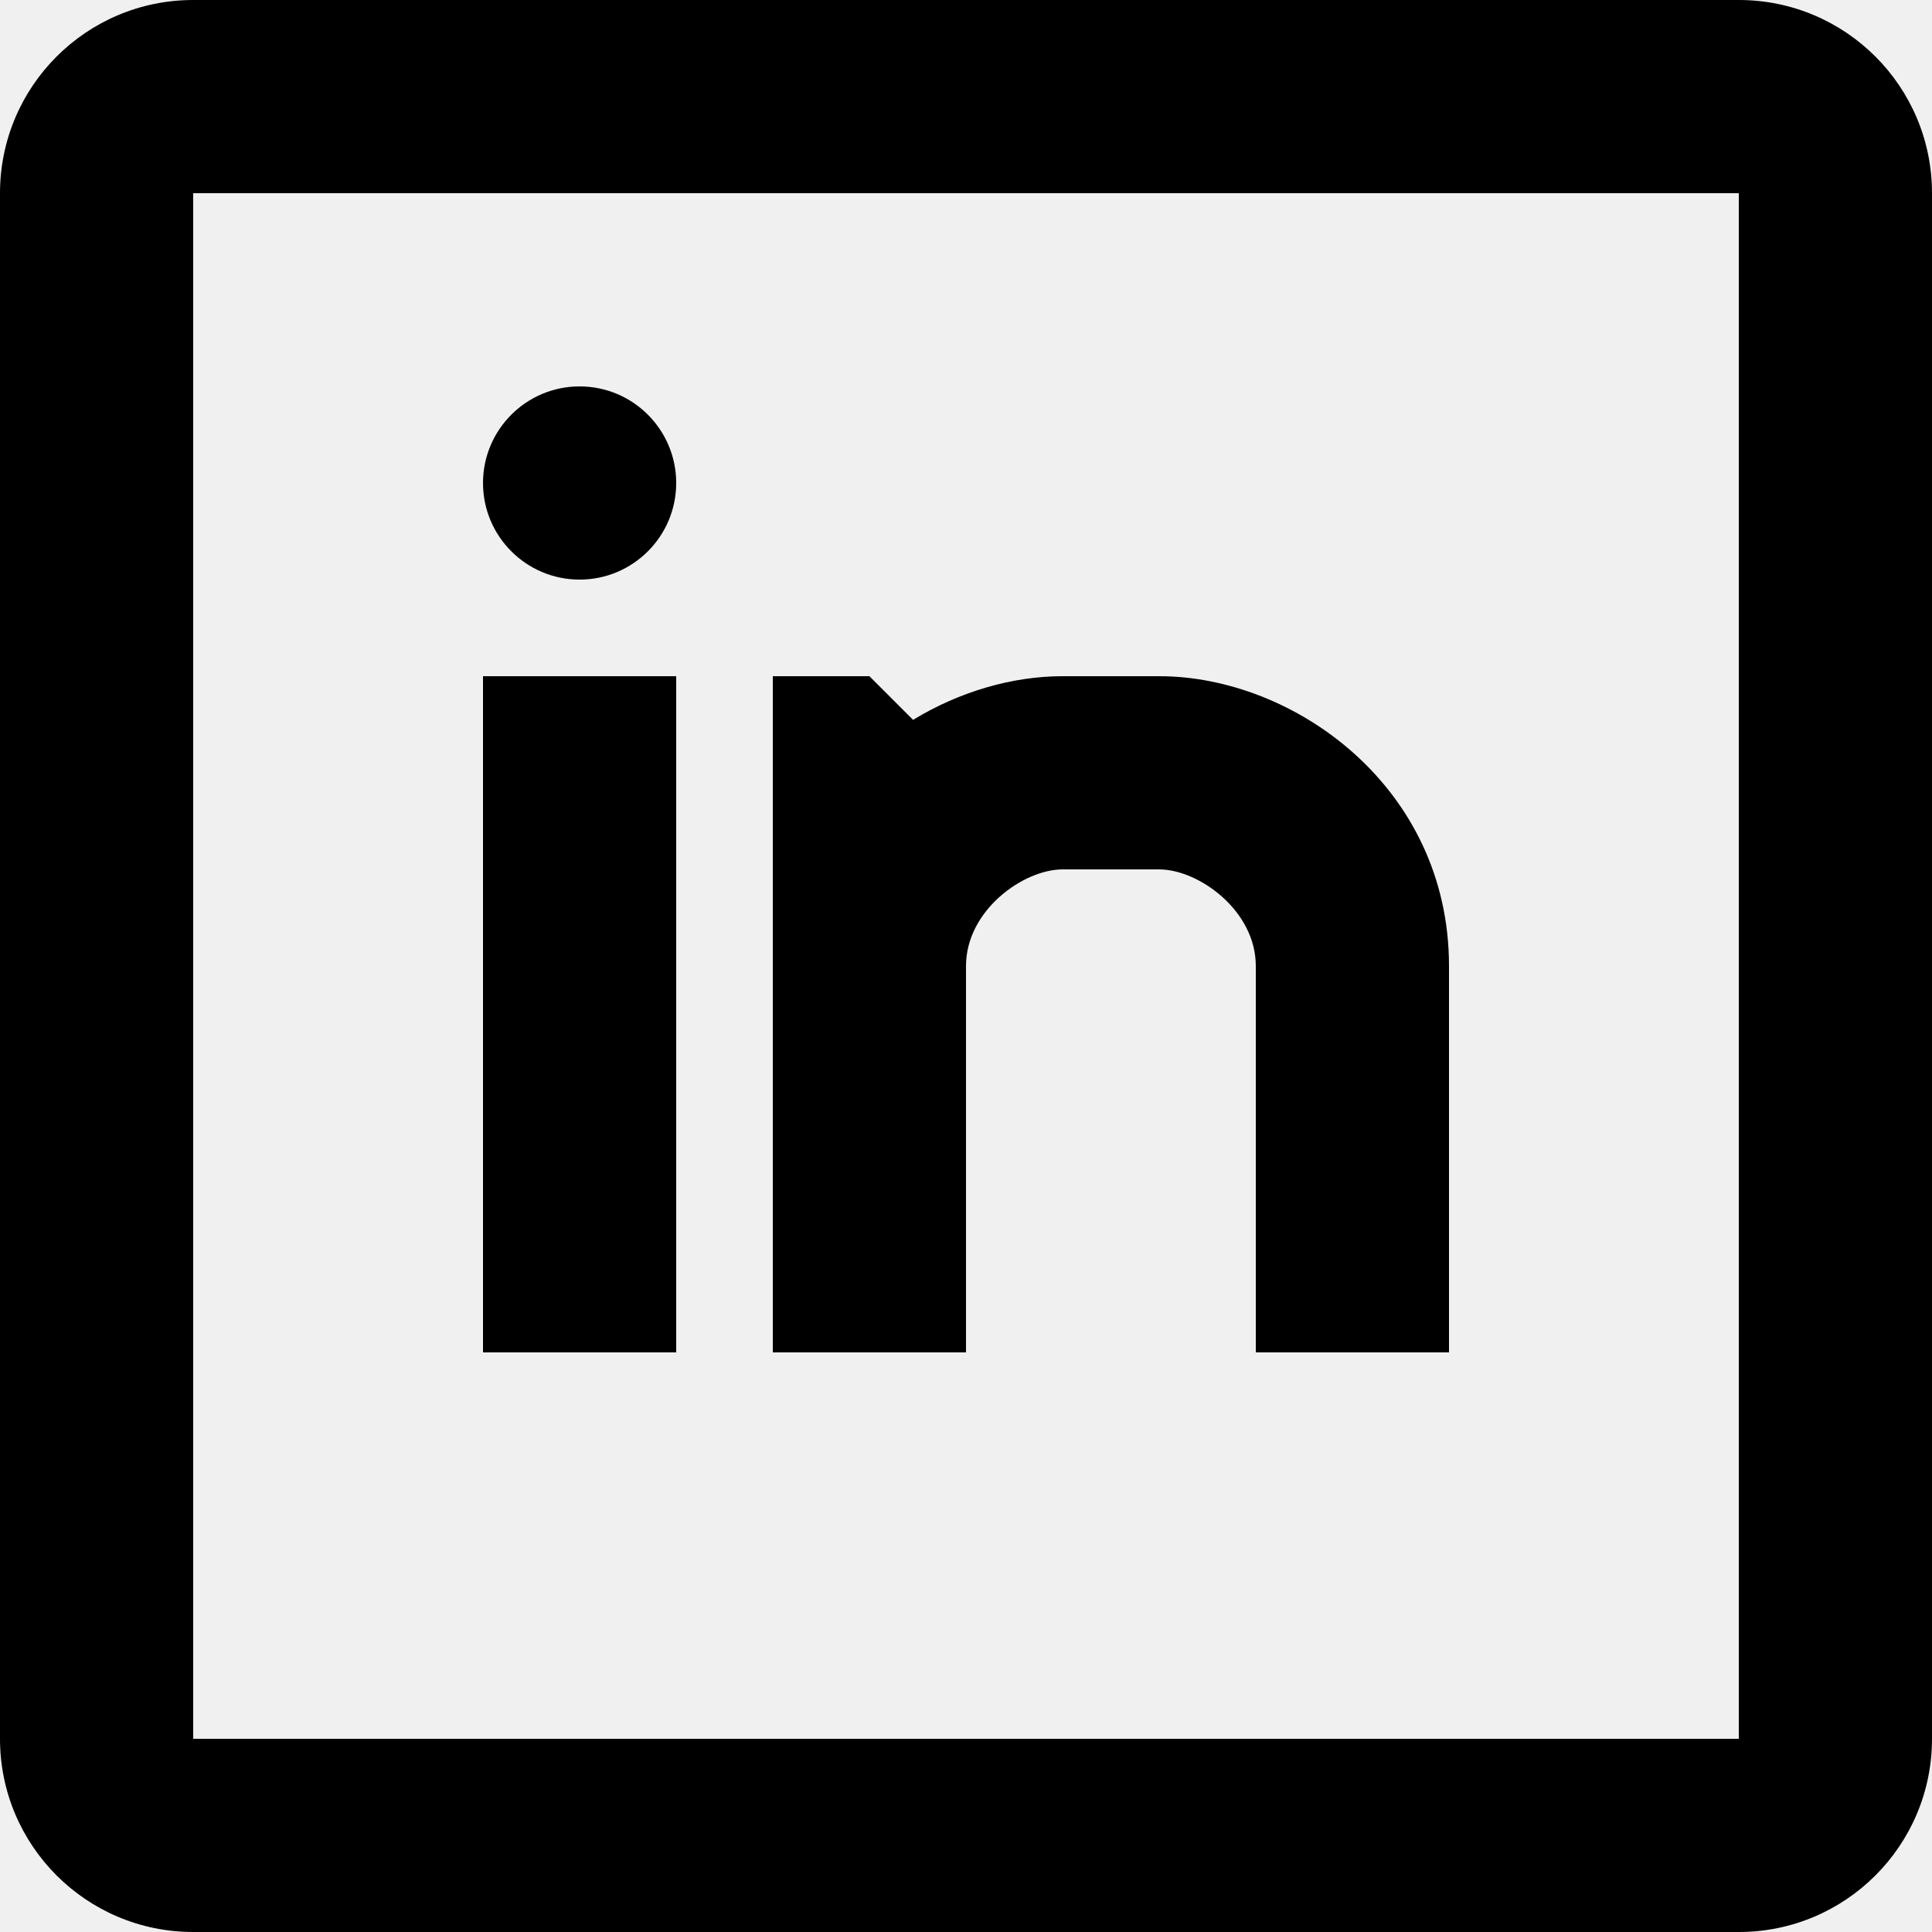
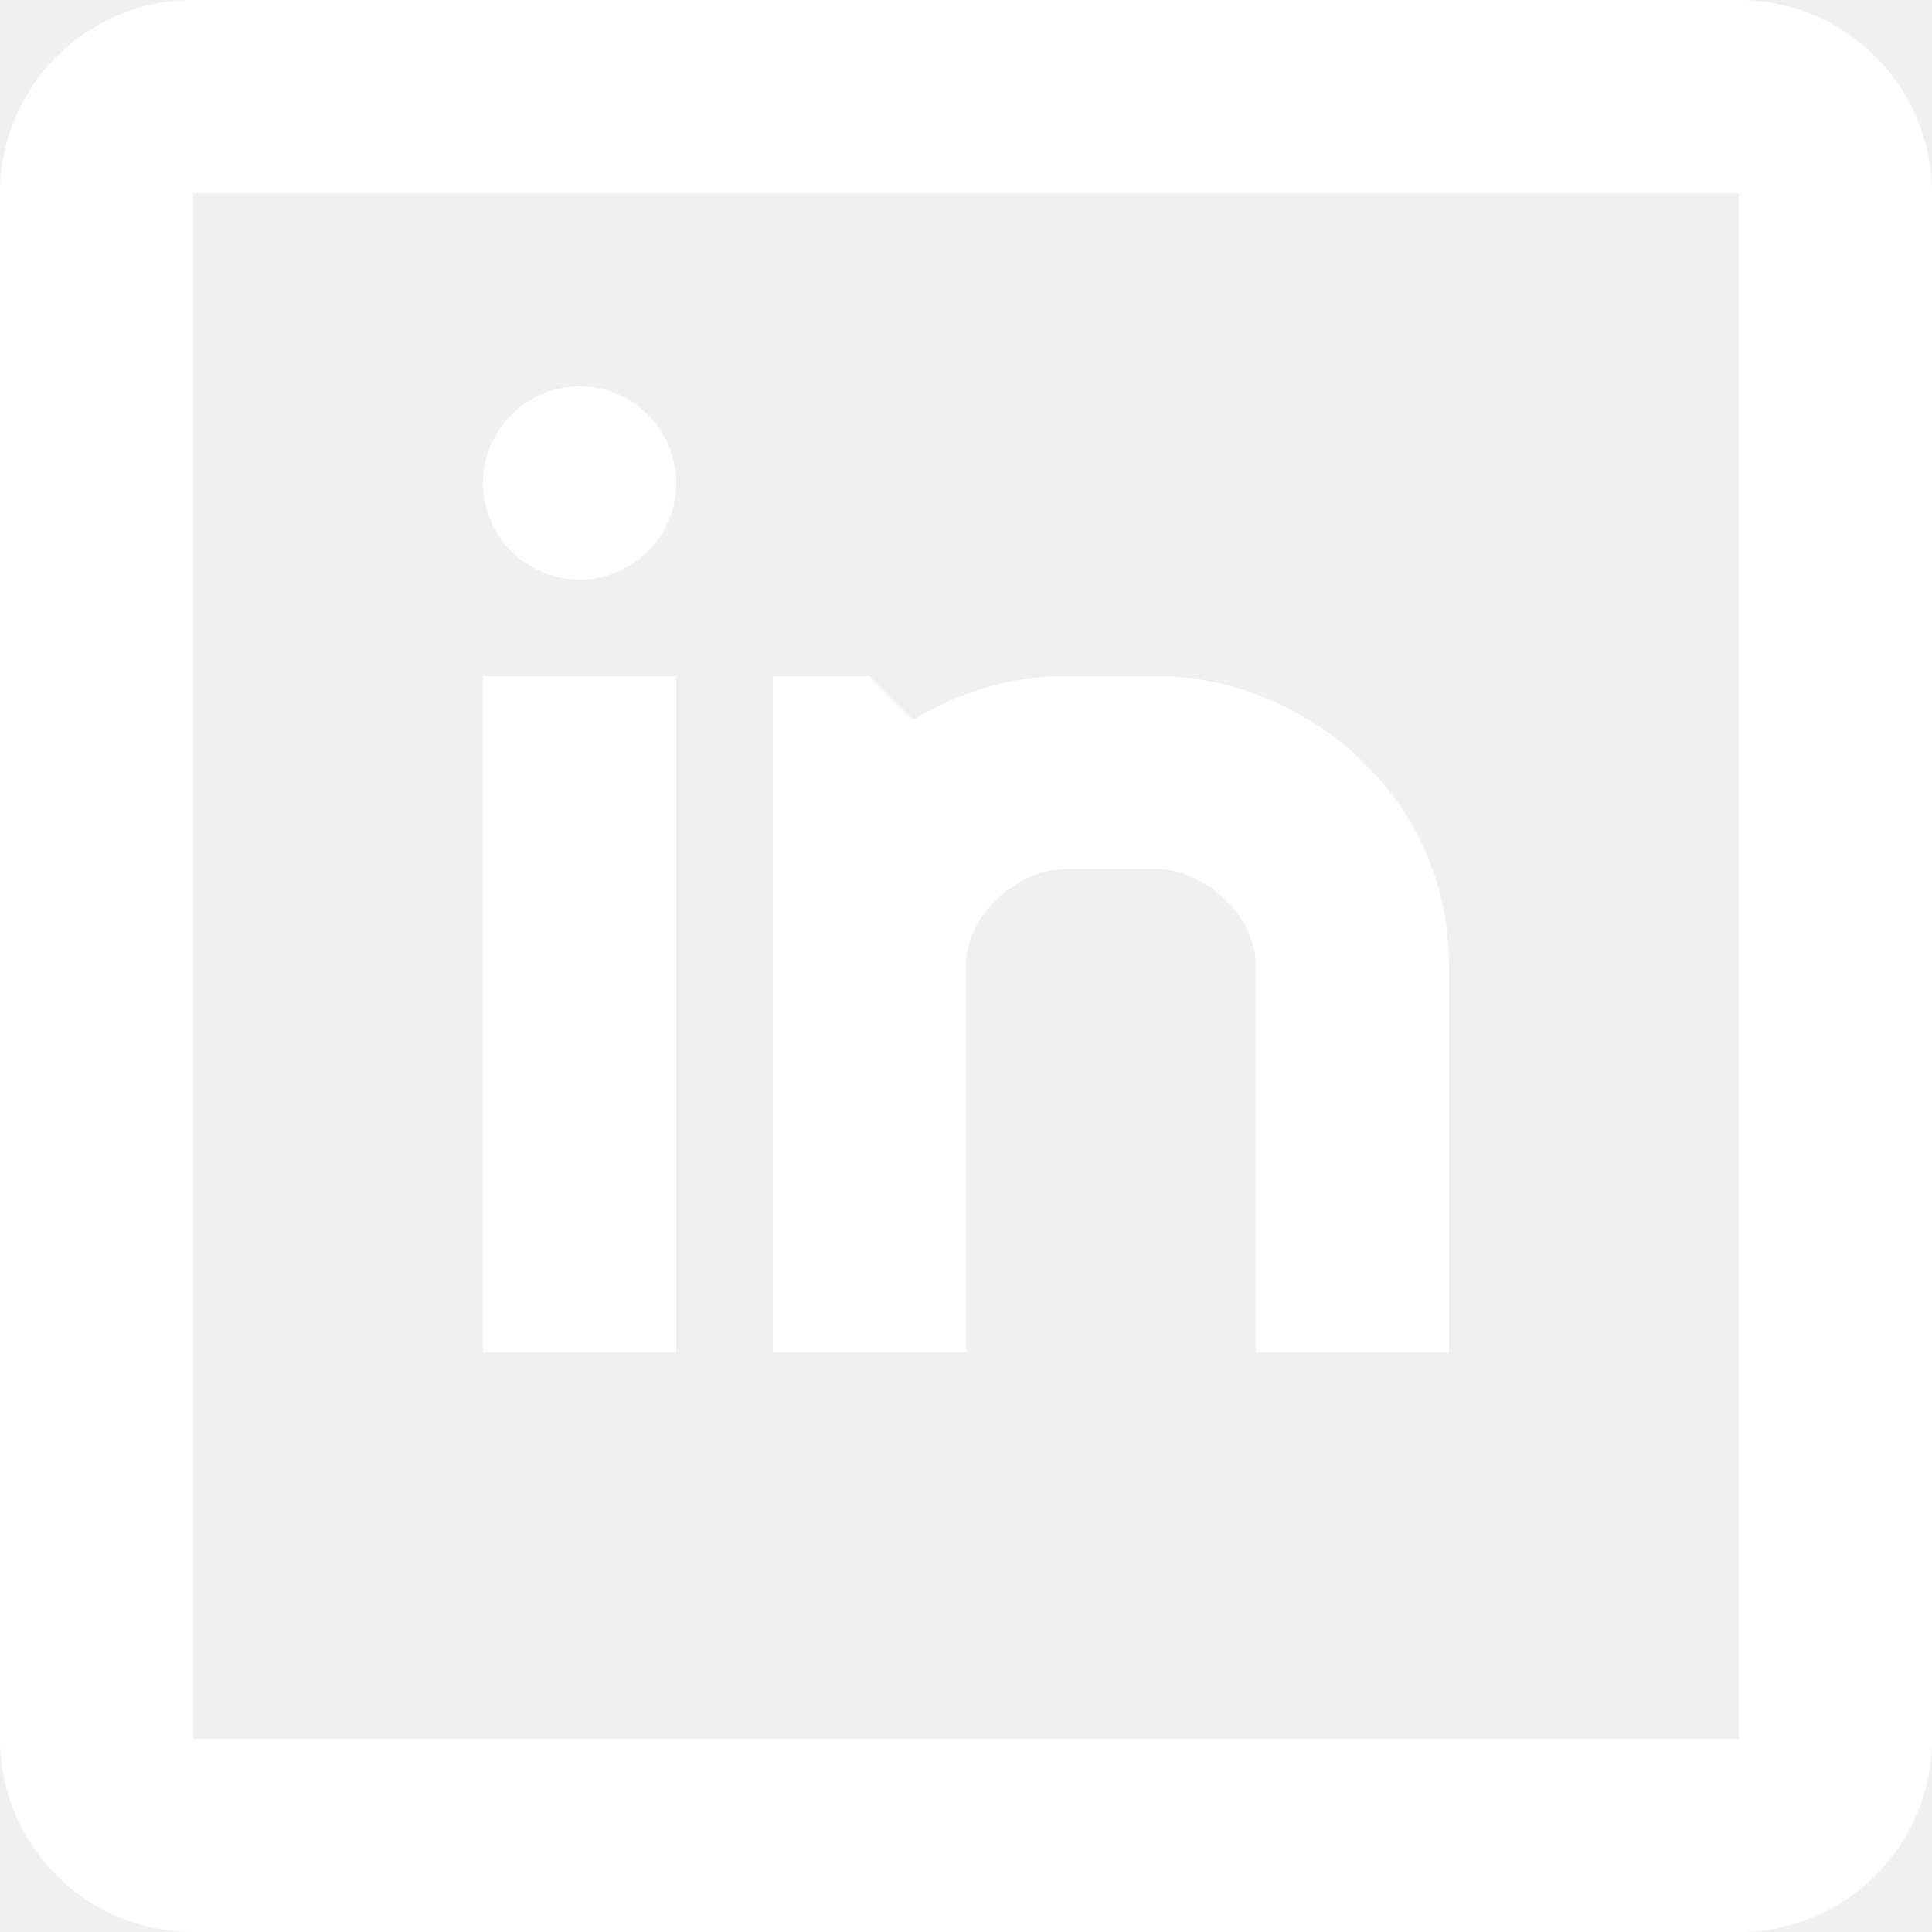
<svg xmlns="http://www.w3.org/2000/svg" width="20" height="20" viewBox="0 0 20 20" fill="none">
-   <path fill-rule="evenodd" clip-rule="evenodd" d="M2 0H18C19.105 0 20 0.895 20 2V18C20 19.105 19.105 20 18 20H2C0.895 20 0 19.105 0 18V2C0 0.895 0.895 0 2 0ZM2 2V18H18V2H2ZM11 7C10.482 7 9.935 7.158 9.452 7.452L9 7H8V14H10V10C10 9.424 10.594 9 11 9H12C12.406 9 13 9.424 13 10V14H15V10C15 8.147 13.394 7 12 7H11ZM6 6C6.552 6 7 5.552 7 5C7 4.448 6.552 4 6 4C5.448 4 5 4.448 5 5C5 5.552 5.448 6 6 6ZM5 7V14H7V7H5Z" fill="black" />
+   <path fill-rule="evenodd" clip-rule="evenodd" d="M2 0H18C19.105 0 20 0.895 20 2V18C20 19.105 19.105 20 18 20H2C0.895 20 0 19.105 0 18V2C0 0.895 0.895 0 2 0ZM2 2V18H18V2H2ZM11 7C10.482 7 9.935 7.158 9.452 7.452L9 7H8V14H10V10C10 9.424 10.594 9 11 9H12C12.406 9 13 9.424 13 10V14H15V10C15 8.147 13.394 7 12 7H11ZM6 6C6.552 6 7 5.552 7 5C7 4.448 6.552 4 6 4C5.448 4 5 4.448 5 5C5 5.552 5.448 6 6 6ZM5 7V14H7V7H5Z" fill="white" />
</svg>
